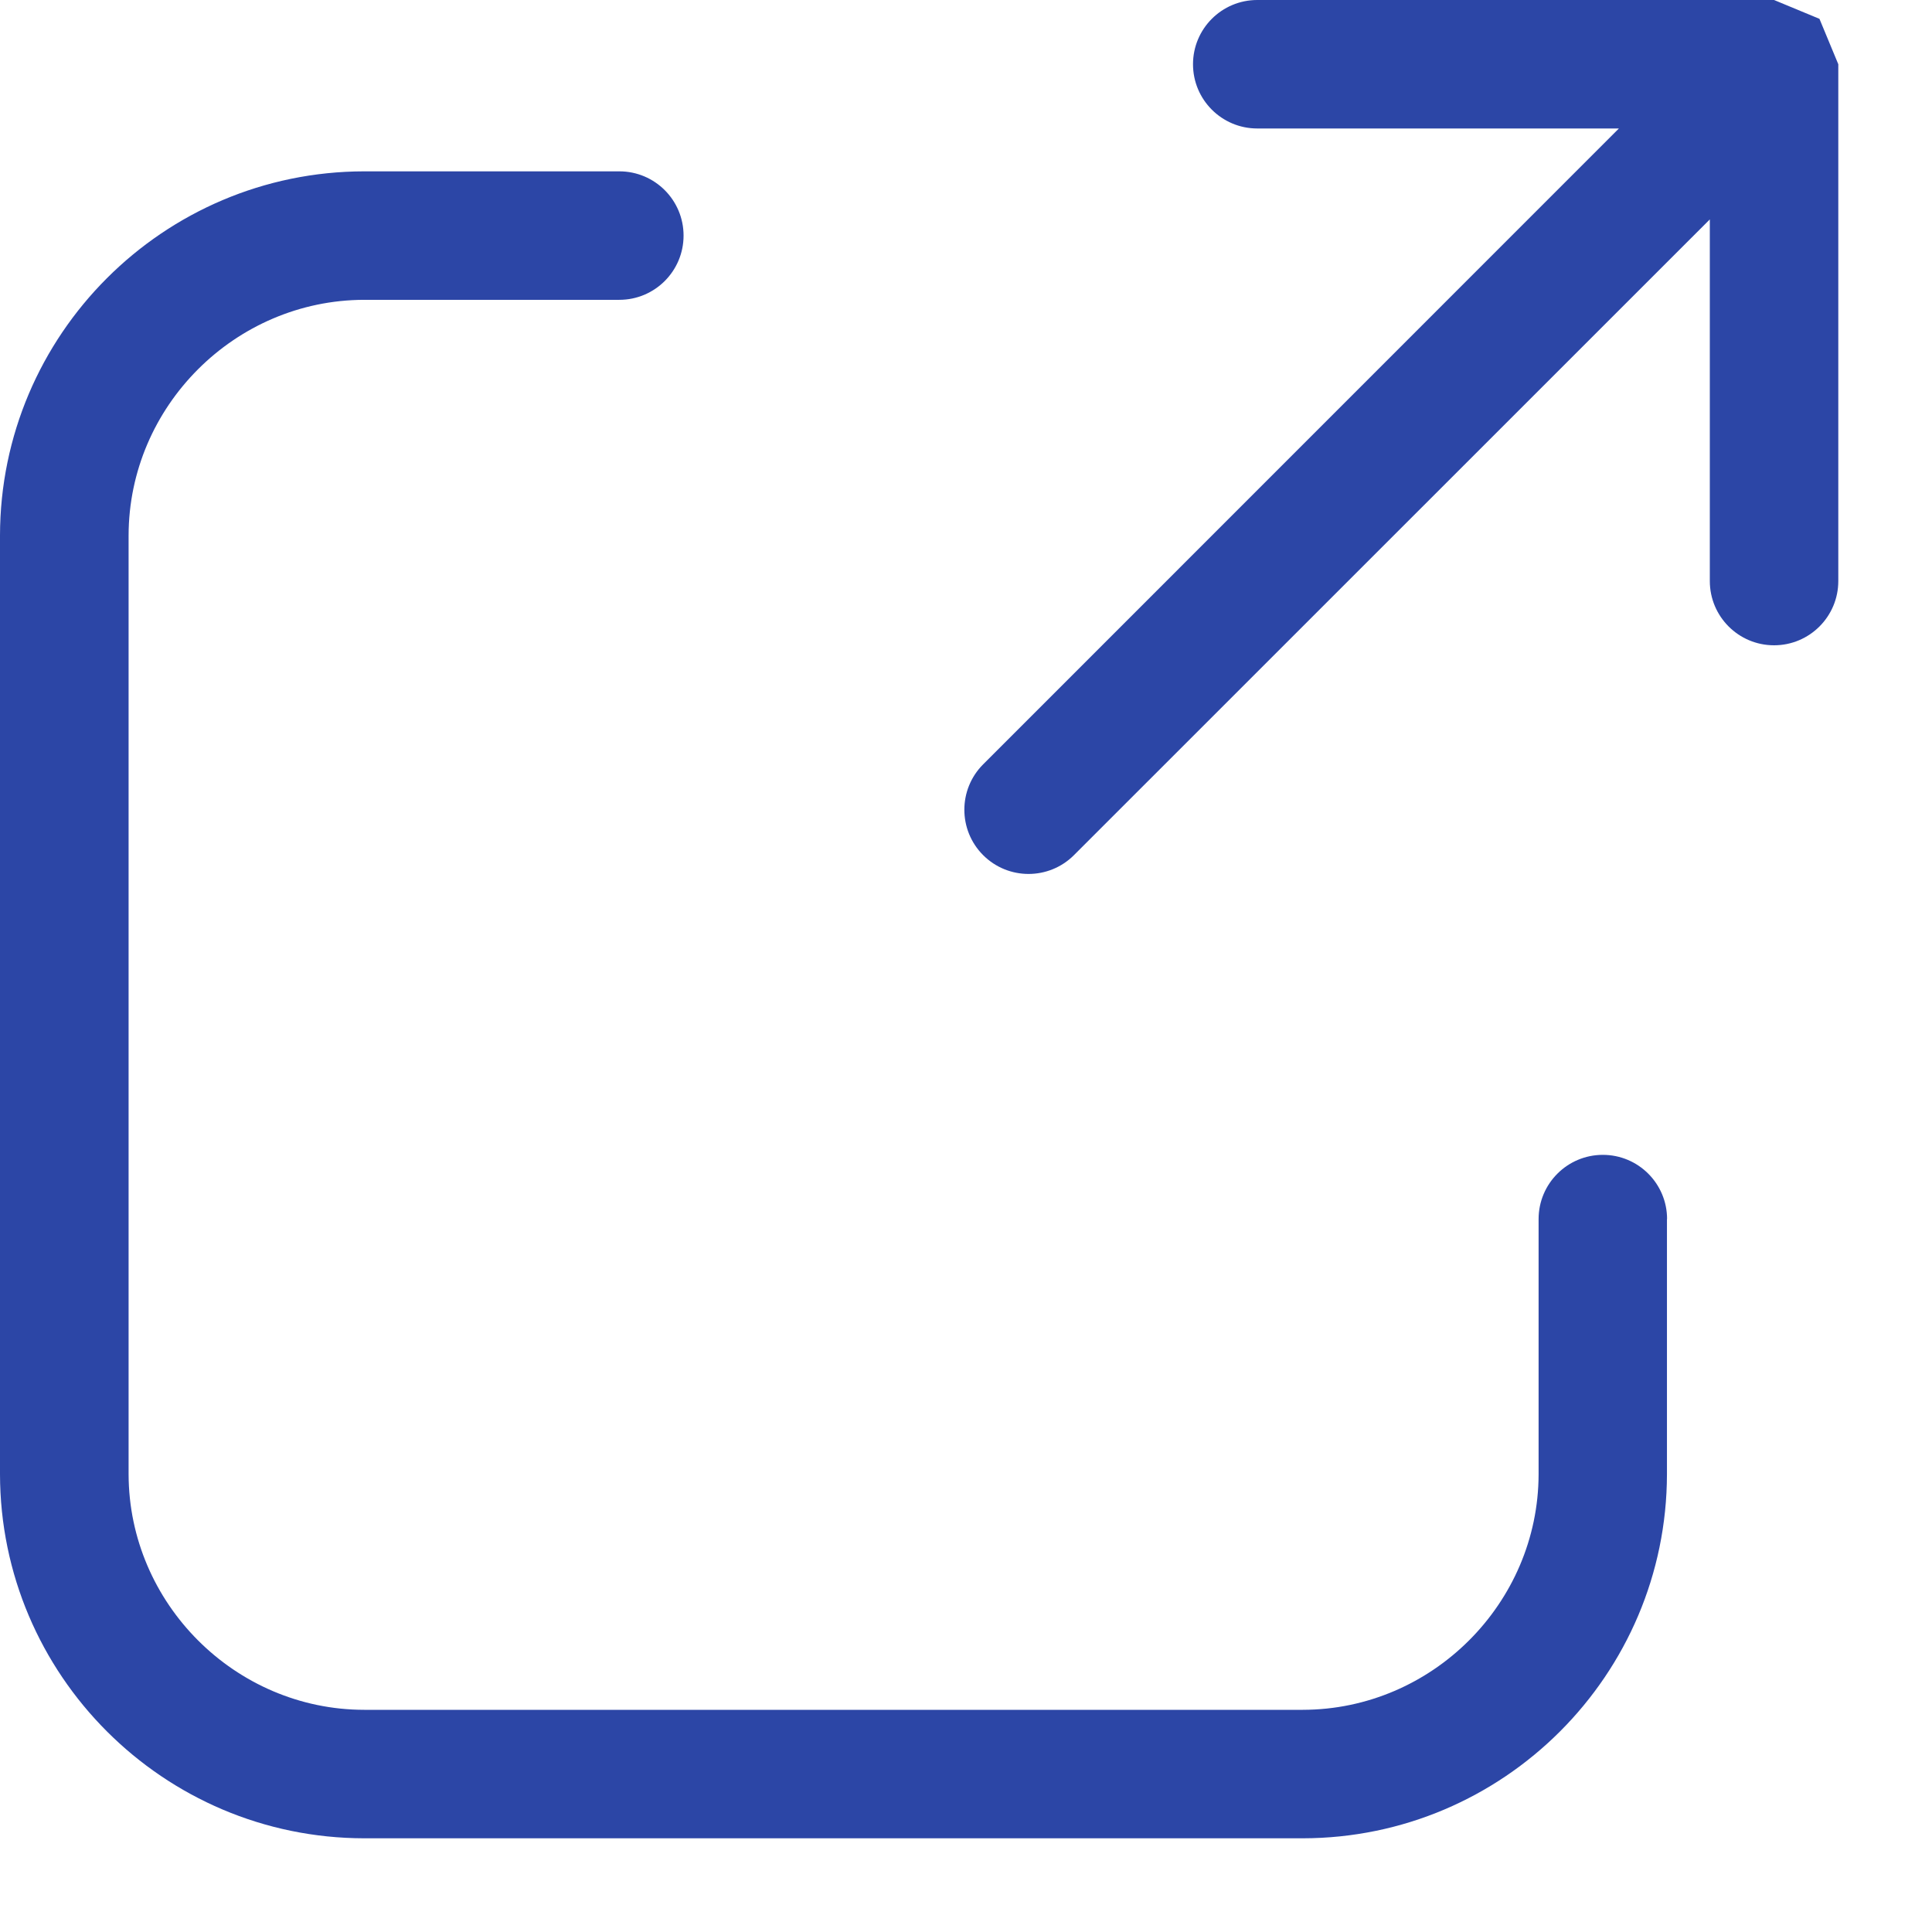
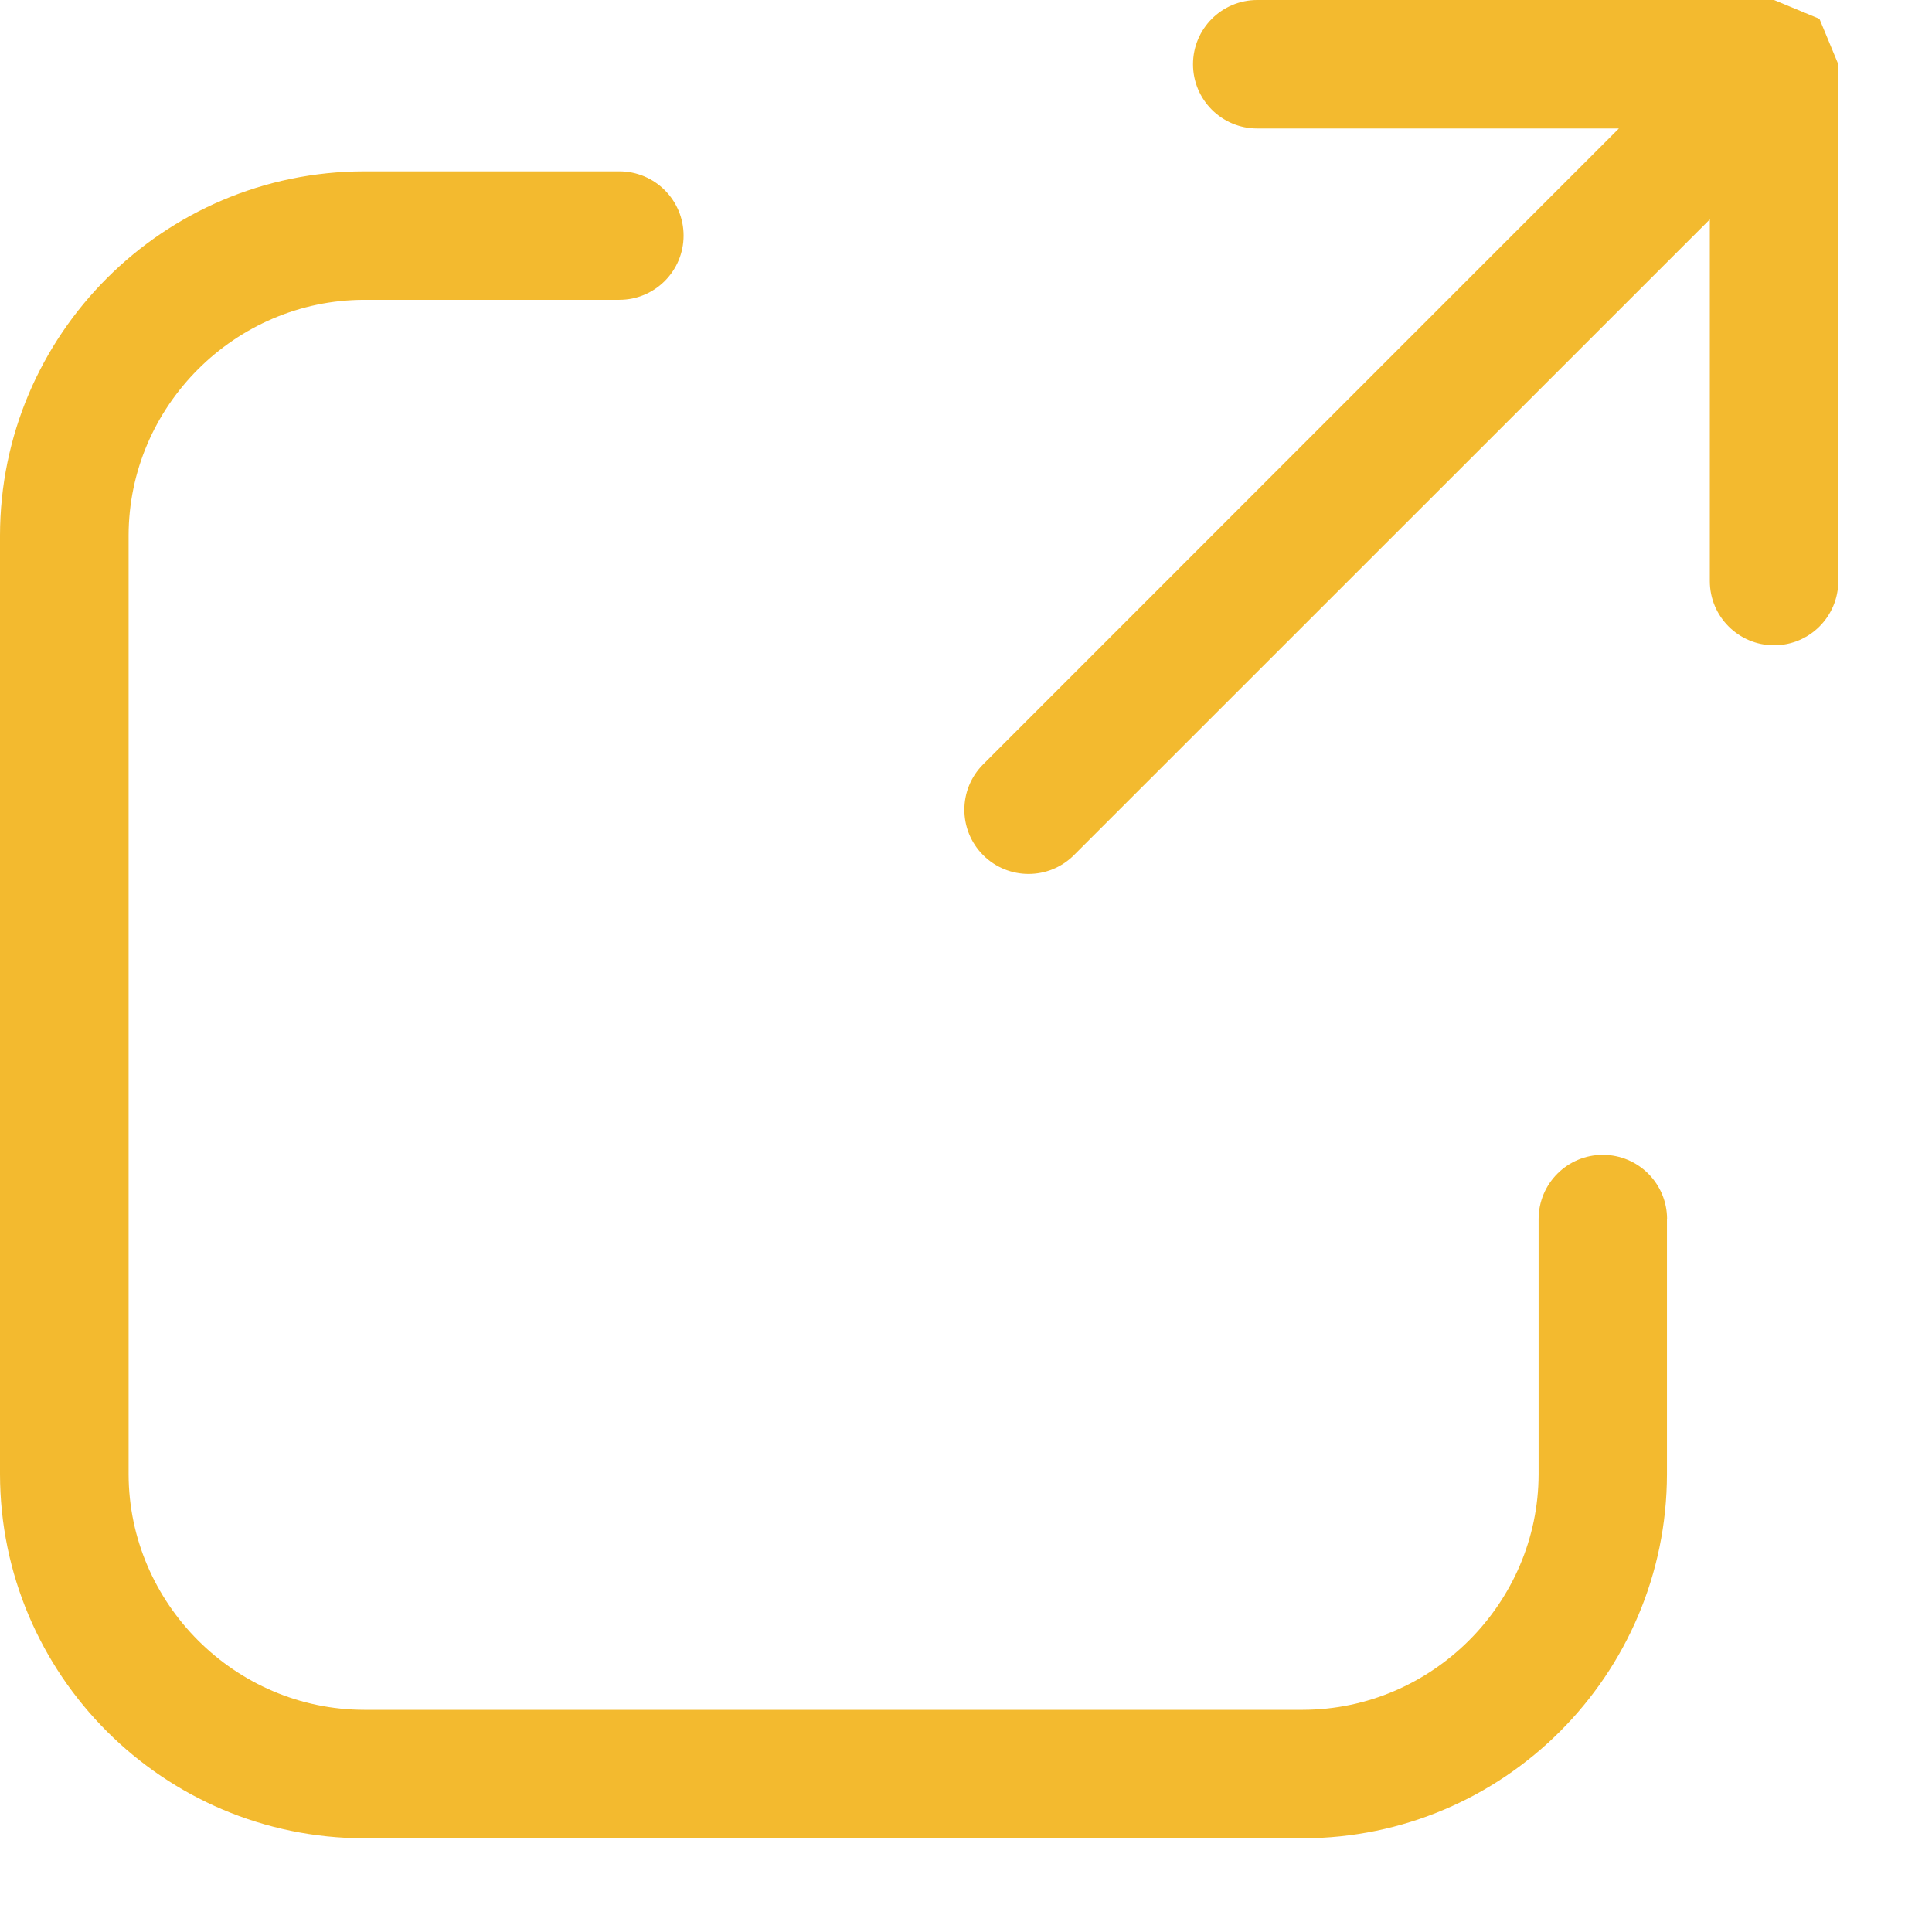
<svg xmlns="http://www.w3.org/2000/svg" width="16" height="16">
-   <path d="M15.224.532L15.068.156 14.692 0h-4.28a.532.532 0 0 0 0 1.064h2.995L8.142 6.33a.532.532 0 0 0 0 .752.532.532 0 0 0 .752 0l5.266-5.265v2.995a.532.532 0 0 0 1.064 0l0-4.28zm-1.419 9.563v2.113c-.002 1.662-1.353 3.014-3.016 3.016H3.016C1.353 15.222.002 13.87 0 12.208V4.435C.002 2.772 1.353 1.421 3.016 1.419h2.113a.532.532 0 0 1 0 1.064H3.016c-1.07.002-1.95.882-1.951 1.952v7.774c.002 1.07.882 1.95 1.951 1.951h7.774c1.07-.002 1.95-.882 1.952-1.951v-2.113a.532.532 0 0 1 1.064 0z" fill="#2C46A6" fill-rule="evenodd" />
+   <path d="M15.224.532L15.068.156 14.692 0h-4.28a.532.532 0 0 0 0 1.064h2.995L8.142 6.33a.532.532 0 0 0 0 .752.532.532 0 0 0 .752 0l5.266-5.265v2.995a.532.532 0 0 0 1.064 0l0-4.28zm-1.419 9.563v2.113c-.002 1.662-1.353 3.014-3.016 3.016H3.016C1.353 15.222.002 13.87 0 12.208V4.435C.002 2.772 1.353 1.421 3.016 1.419h2.113a.532.532 0 0 1 0 1.064H3.016c-1.07.002-1.95.882-1.951 1.952v7.774c.002 1.07.882 1.95 1.951 1.951h7.774c1.07-.002 1.95-.882 1.952-1.951v-2.113a.532.532 0 0 1 1.064 0z" fill="#f3ba2f" fill-rule="evenodd" />
</svg>
